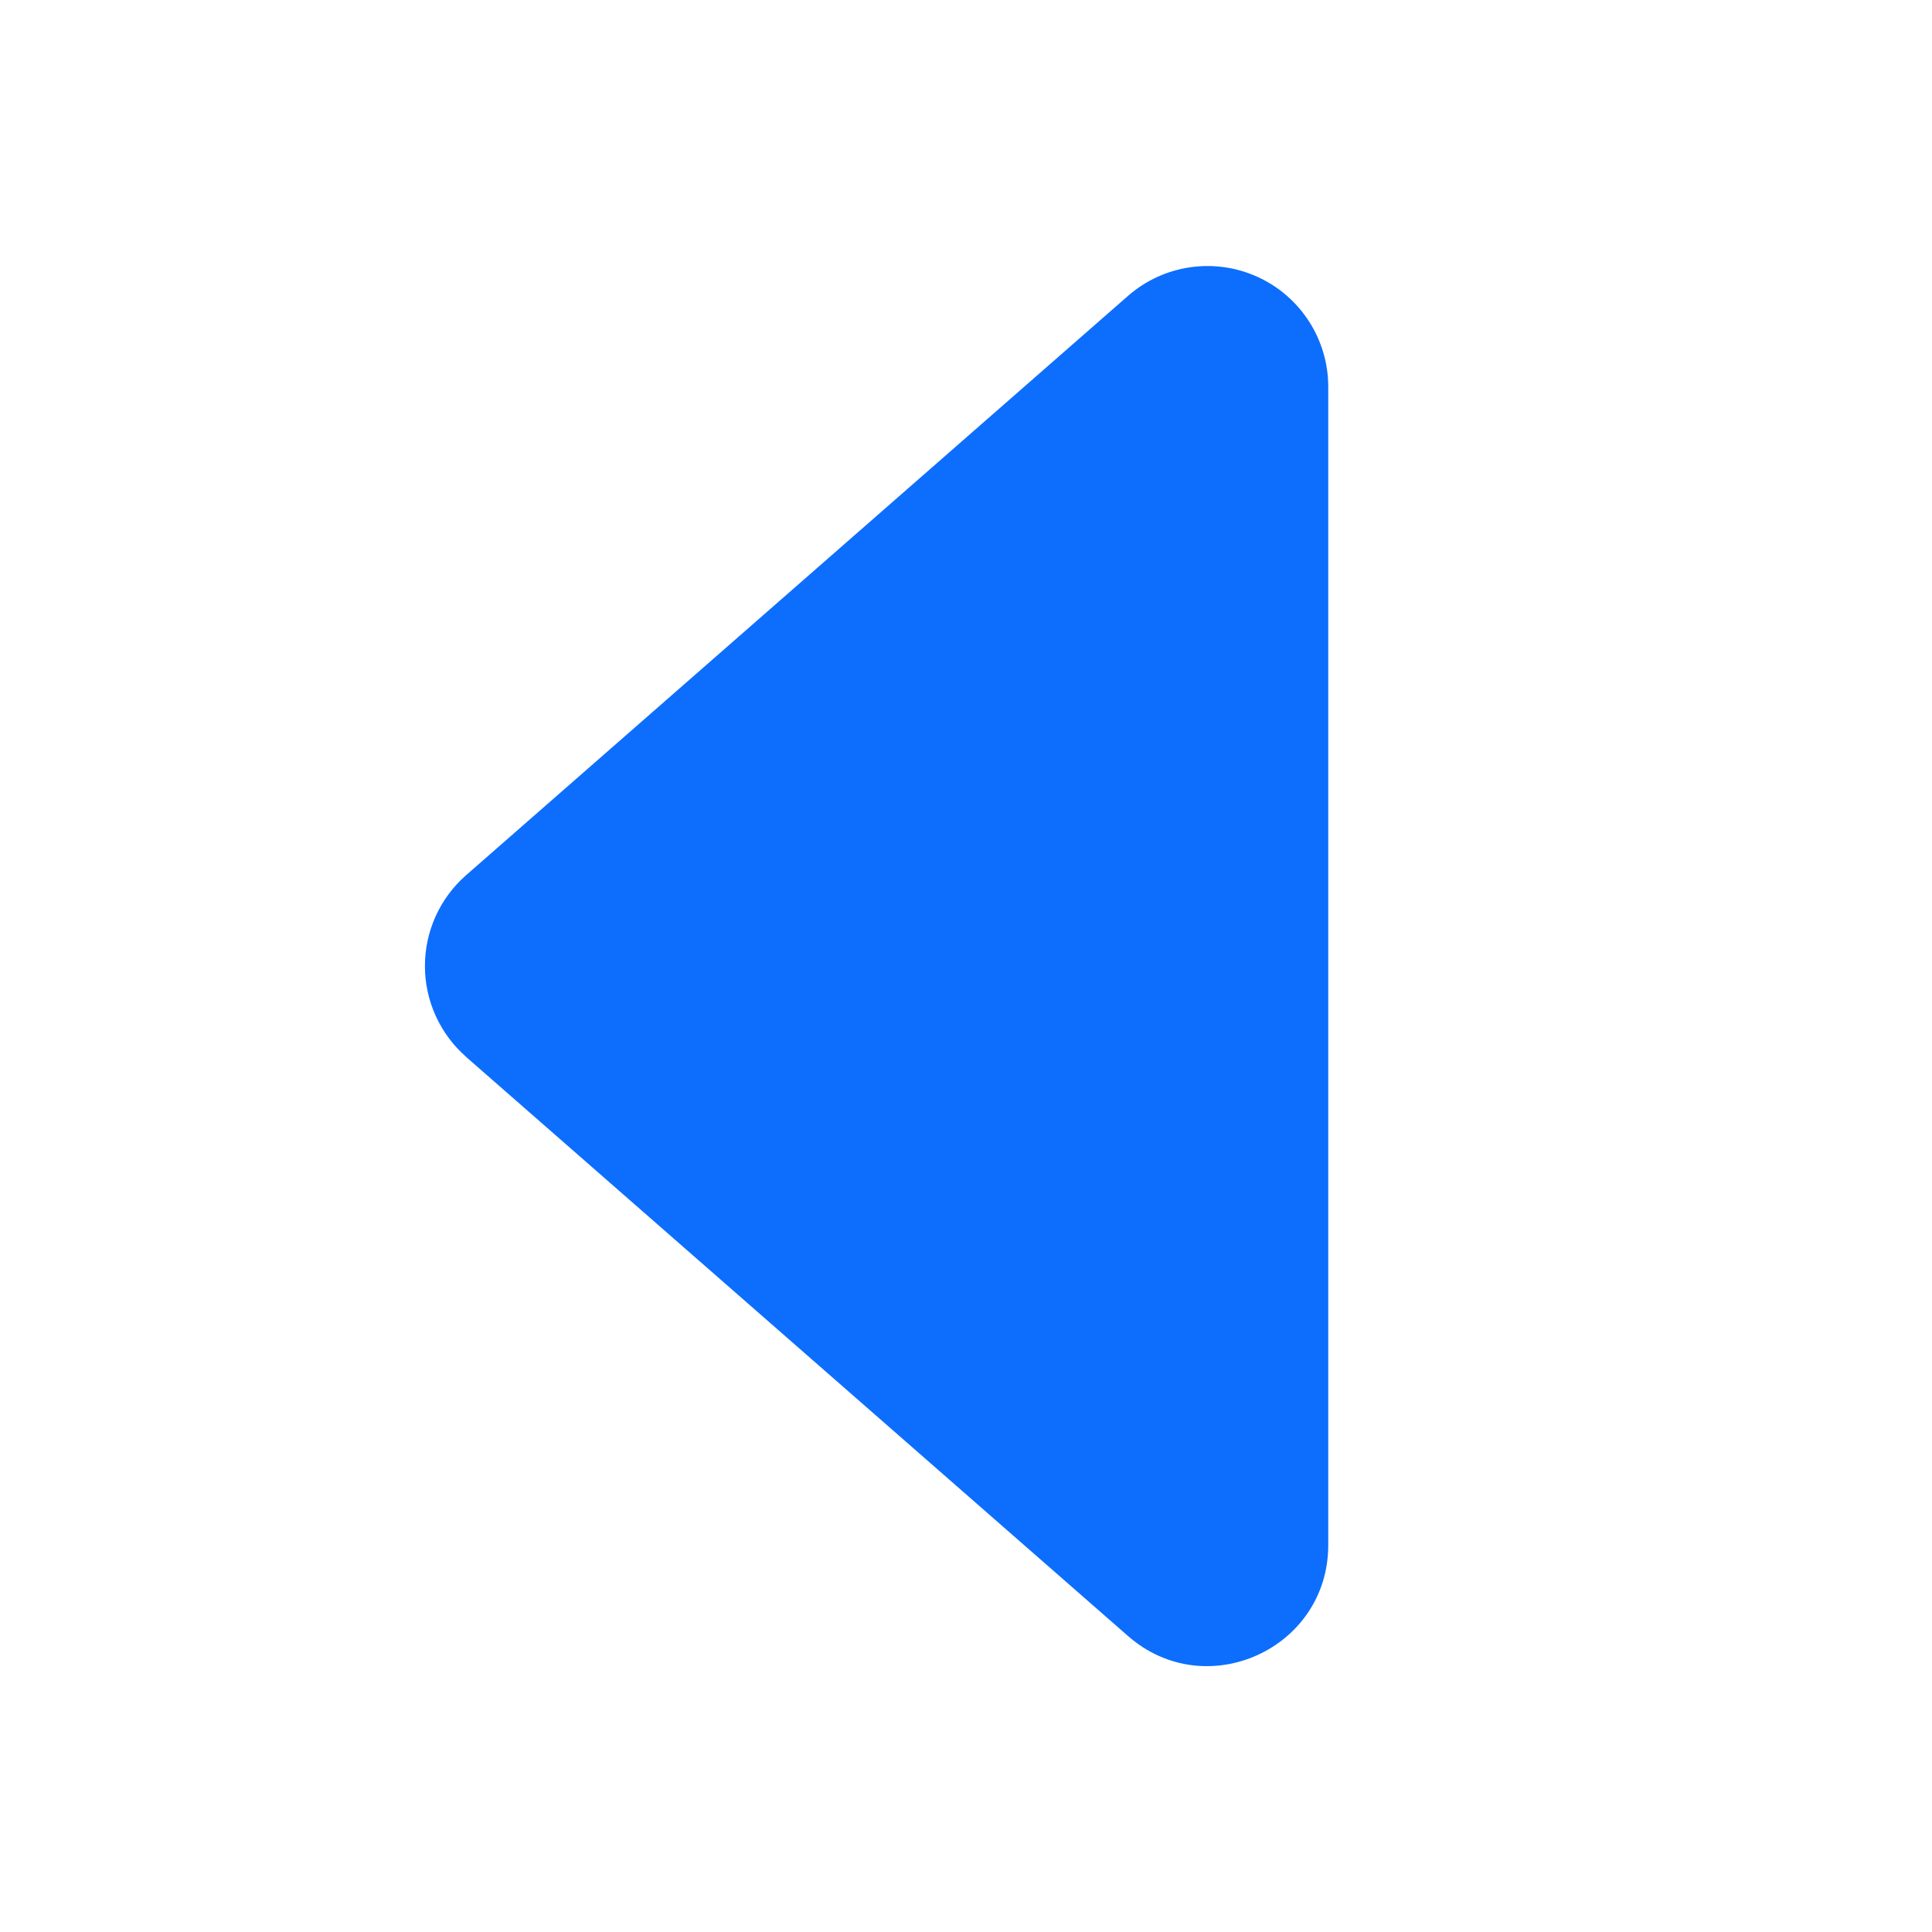
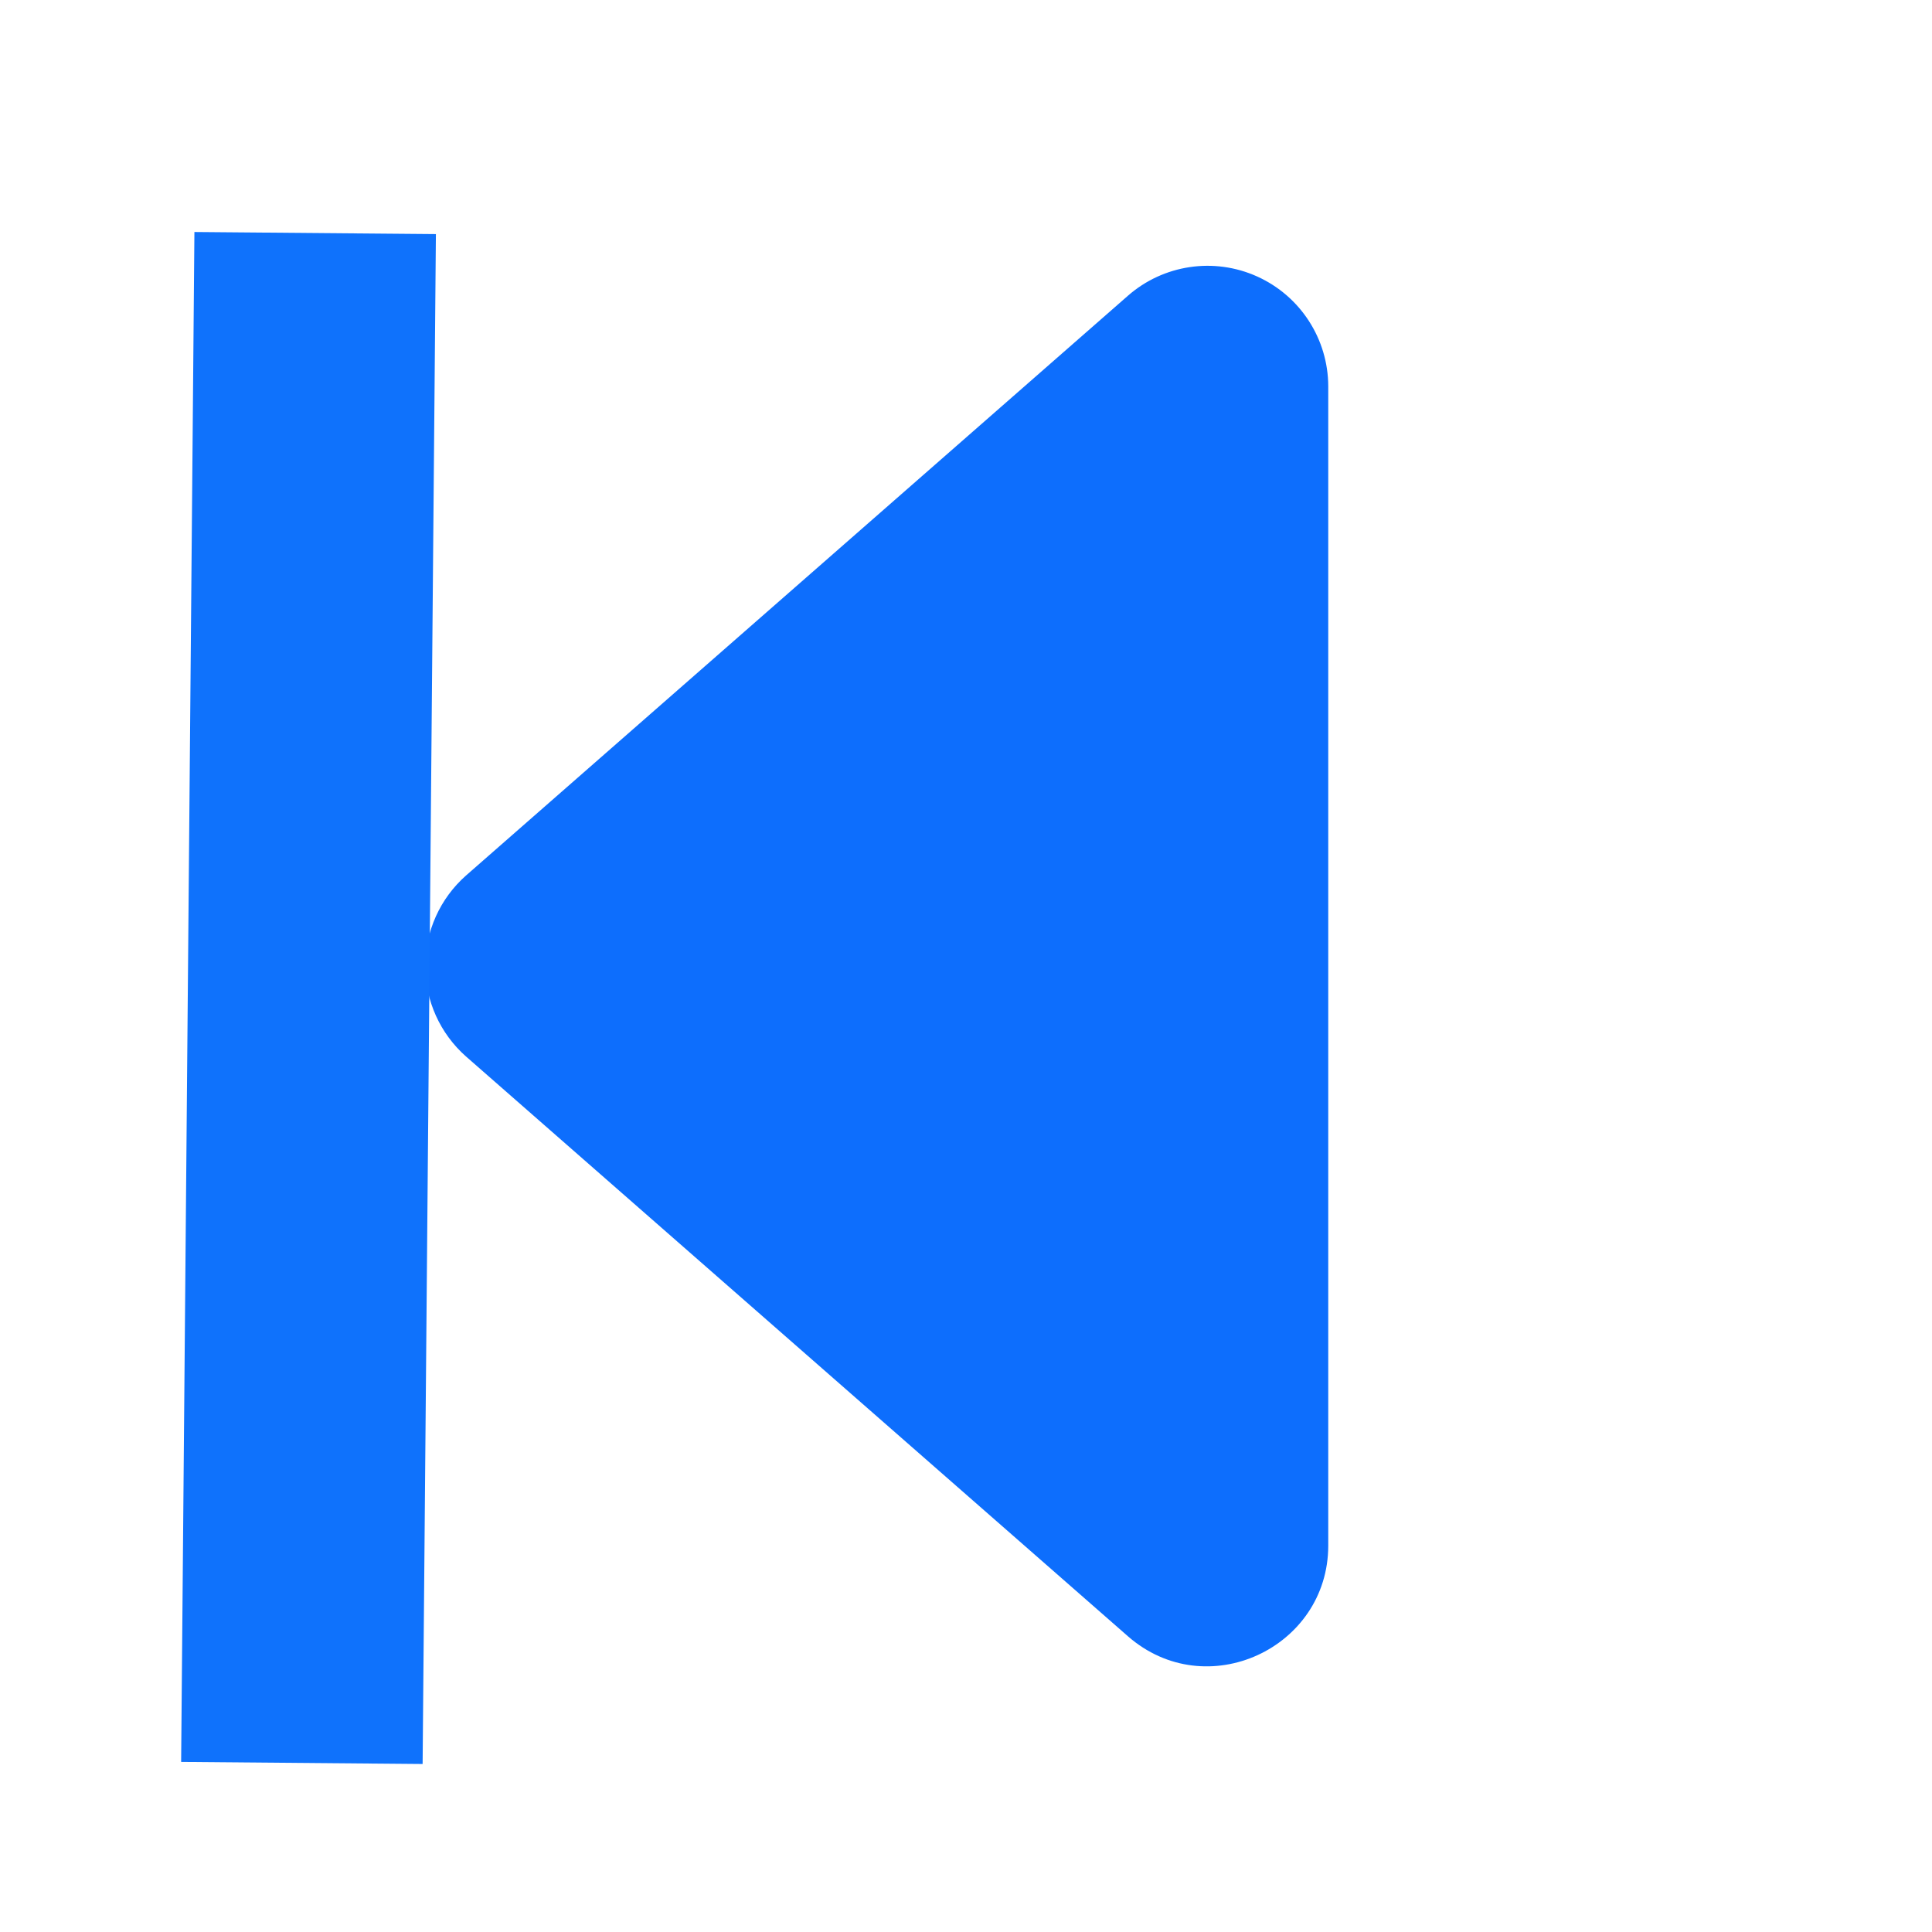
- <svg xmlns="http://www.w3.org/2000/svg" width="16" height="16" fill="#000000" class="bi bi-caret-left-fill" viewBox="0 0 16 16">
-   <path d="m3.86 8.753 5.482 4.796c.646.566 1.658.106 1.658-.753V3.204a1 1 0 0 0-1.659-.753l-5.48 4.796a1 1 0 0 0 0 1.506z" fill="#0d6efd" />
+ <svg xmlns="http://www.w3.org/2000/svg" width="16" height="16" class="bi bi-caret-left-fill">
+   <g class="layer">
+     <path d="m3.86,8.75l5.48,4.8c0.65,0.57 1.66,0.1 1.66,-0.75l0,-9.6a1,1 0 0 0 -1.66,-0.75l-5.48,4.8a1,1 0 0 0 0,1.5z" fill="#0d6efd" id="svg_1" transform="matrix(1 0 0 1 0 0)" />
+     <line fill="#0d6efd" id="svg_2" points="null" stroke="#0f72fc" stroke-width="2" x1="2.61" x2="2.5" y1="1.93" y2="14.6" />
+   </g>
</svg>
